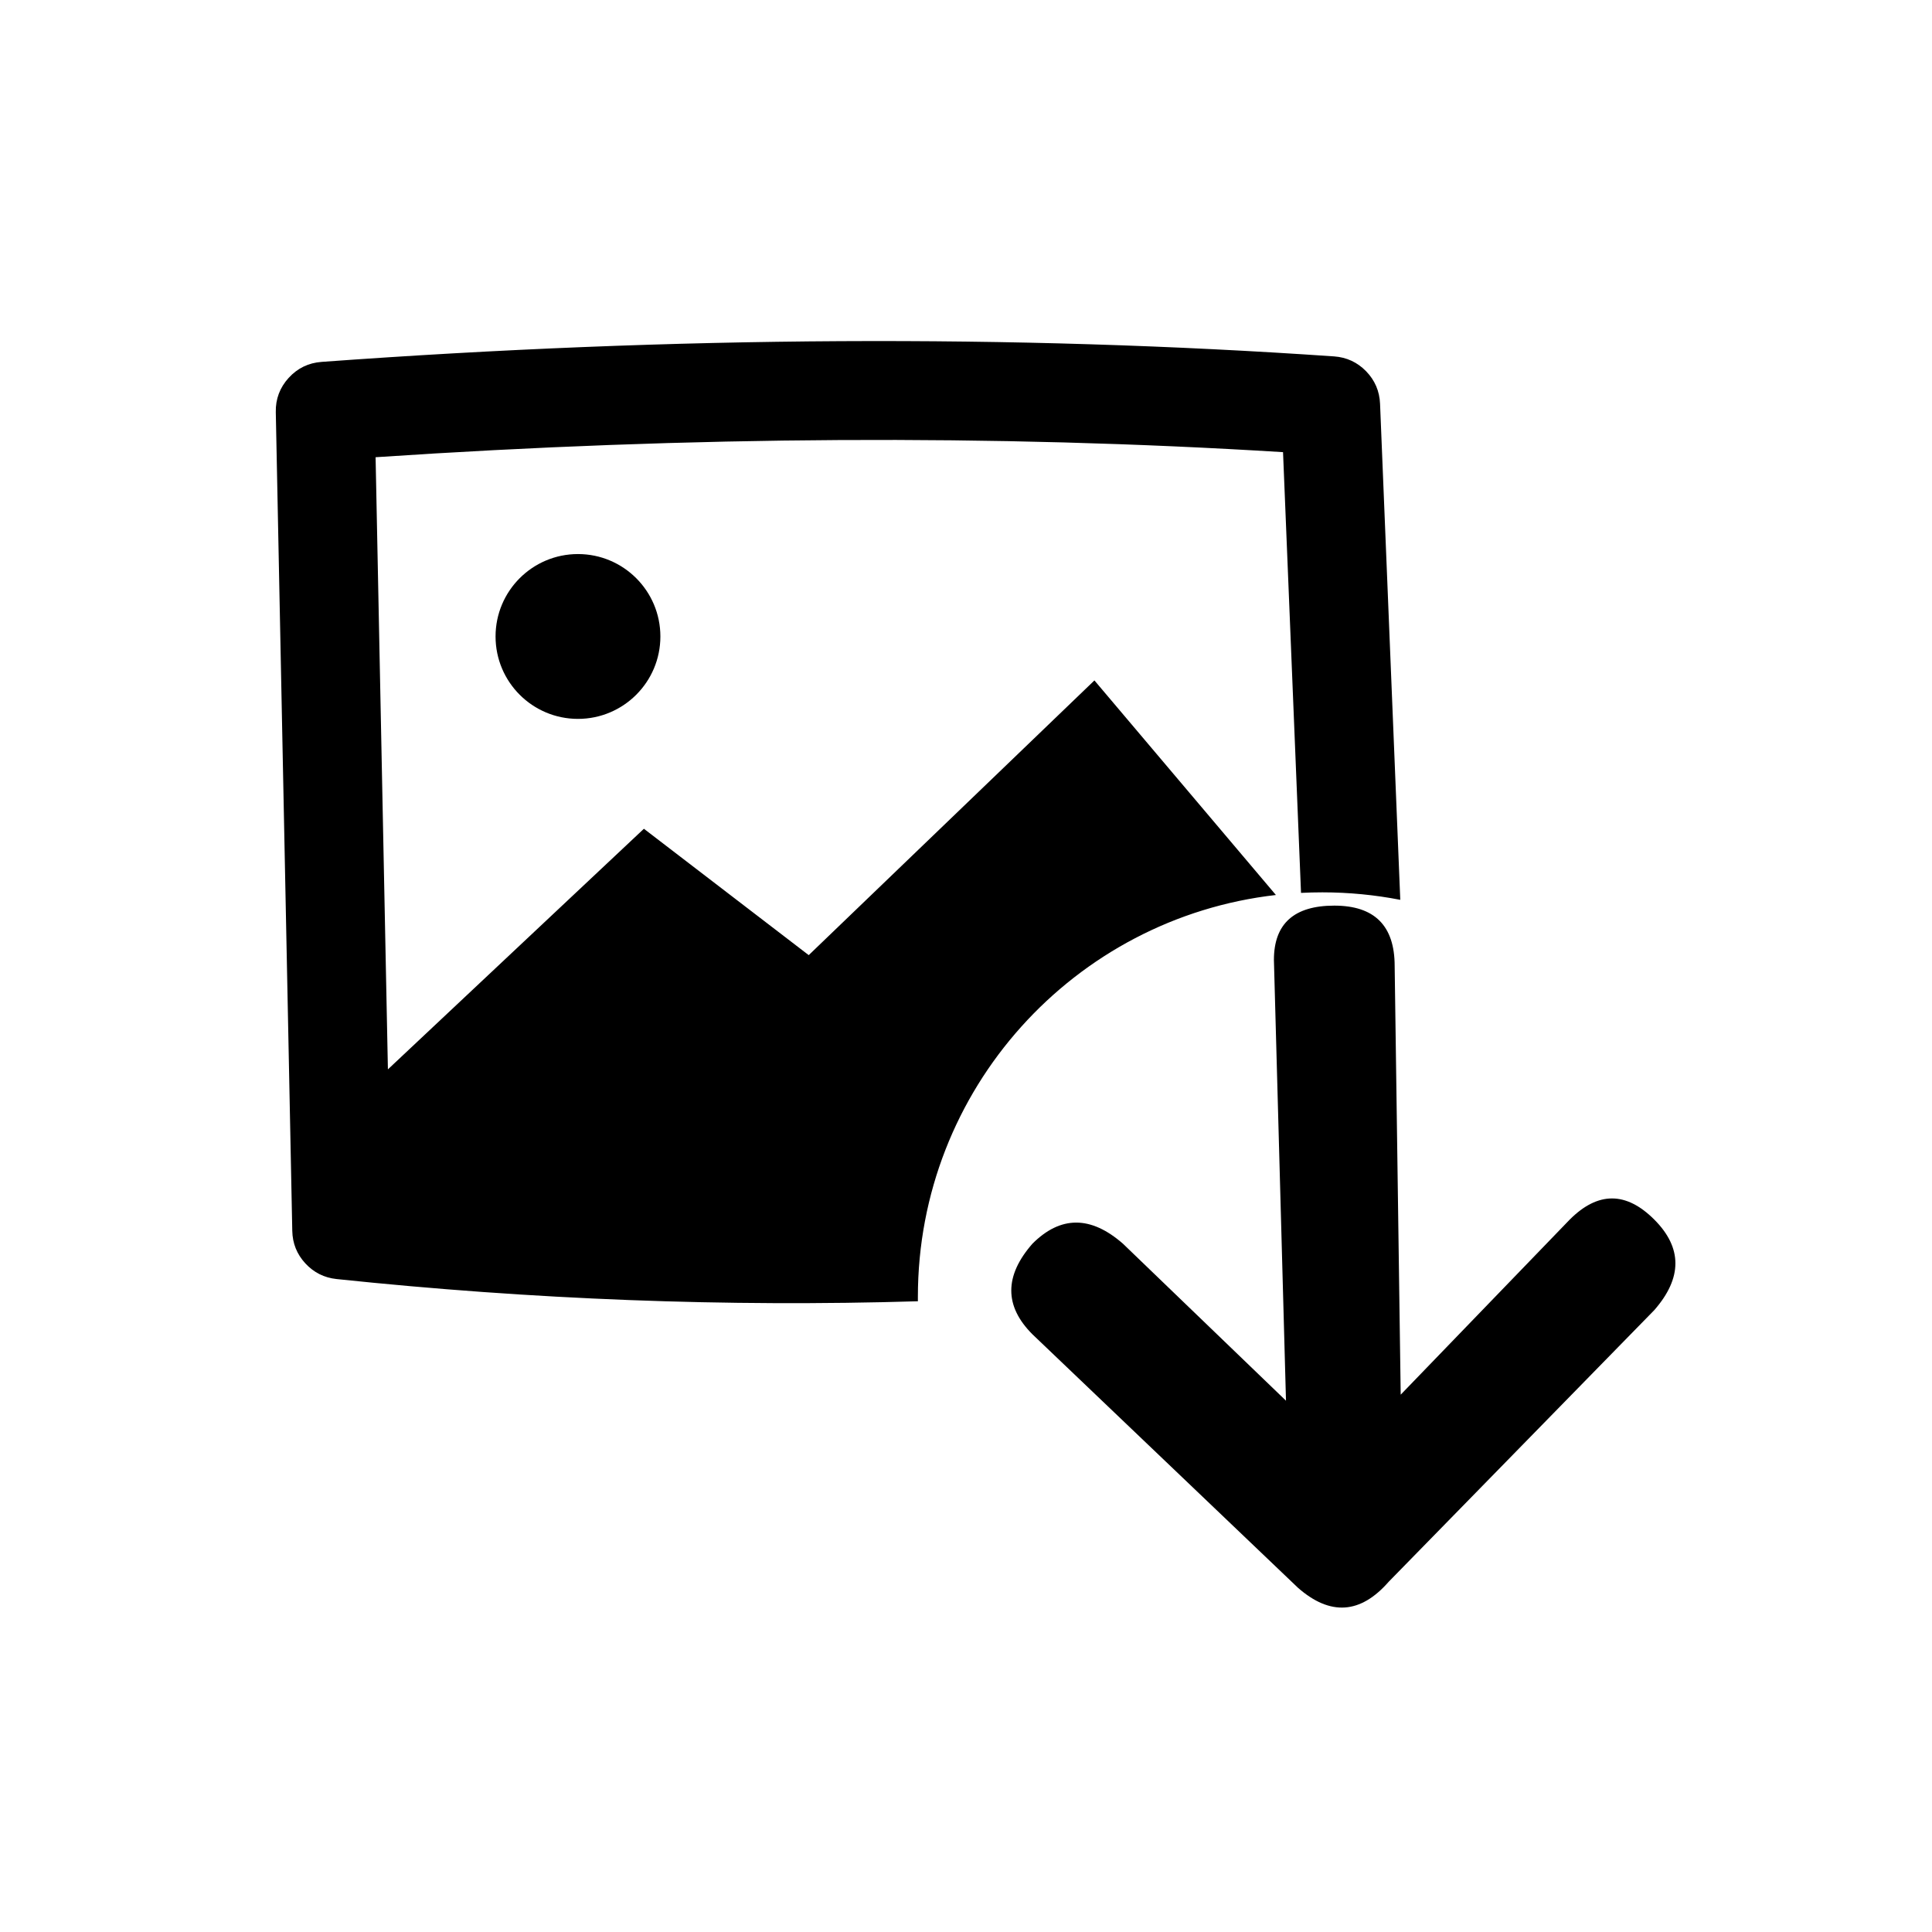
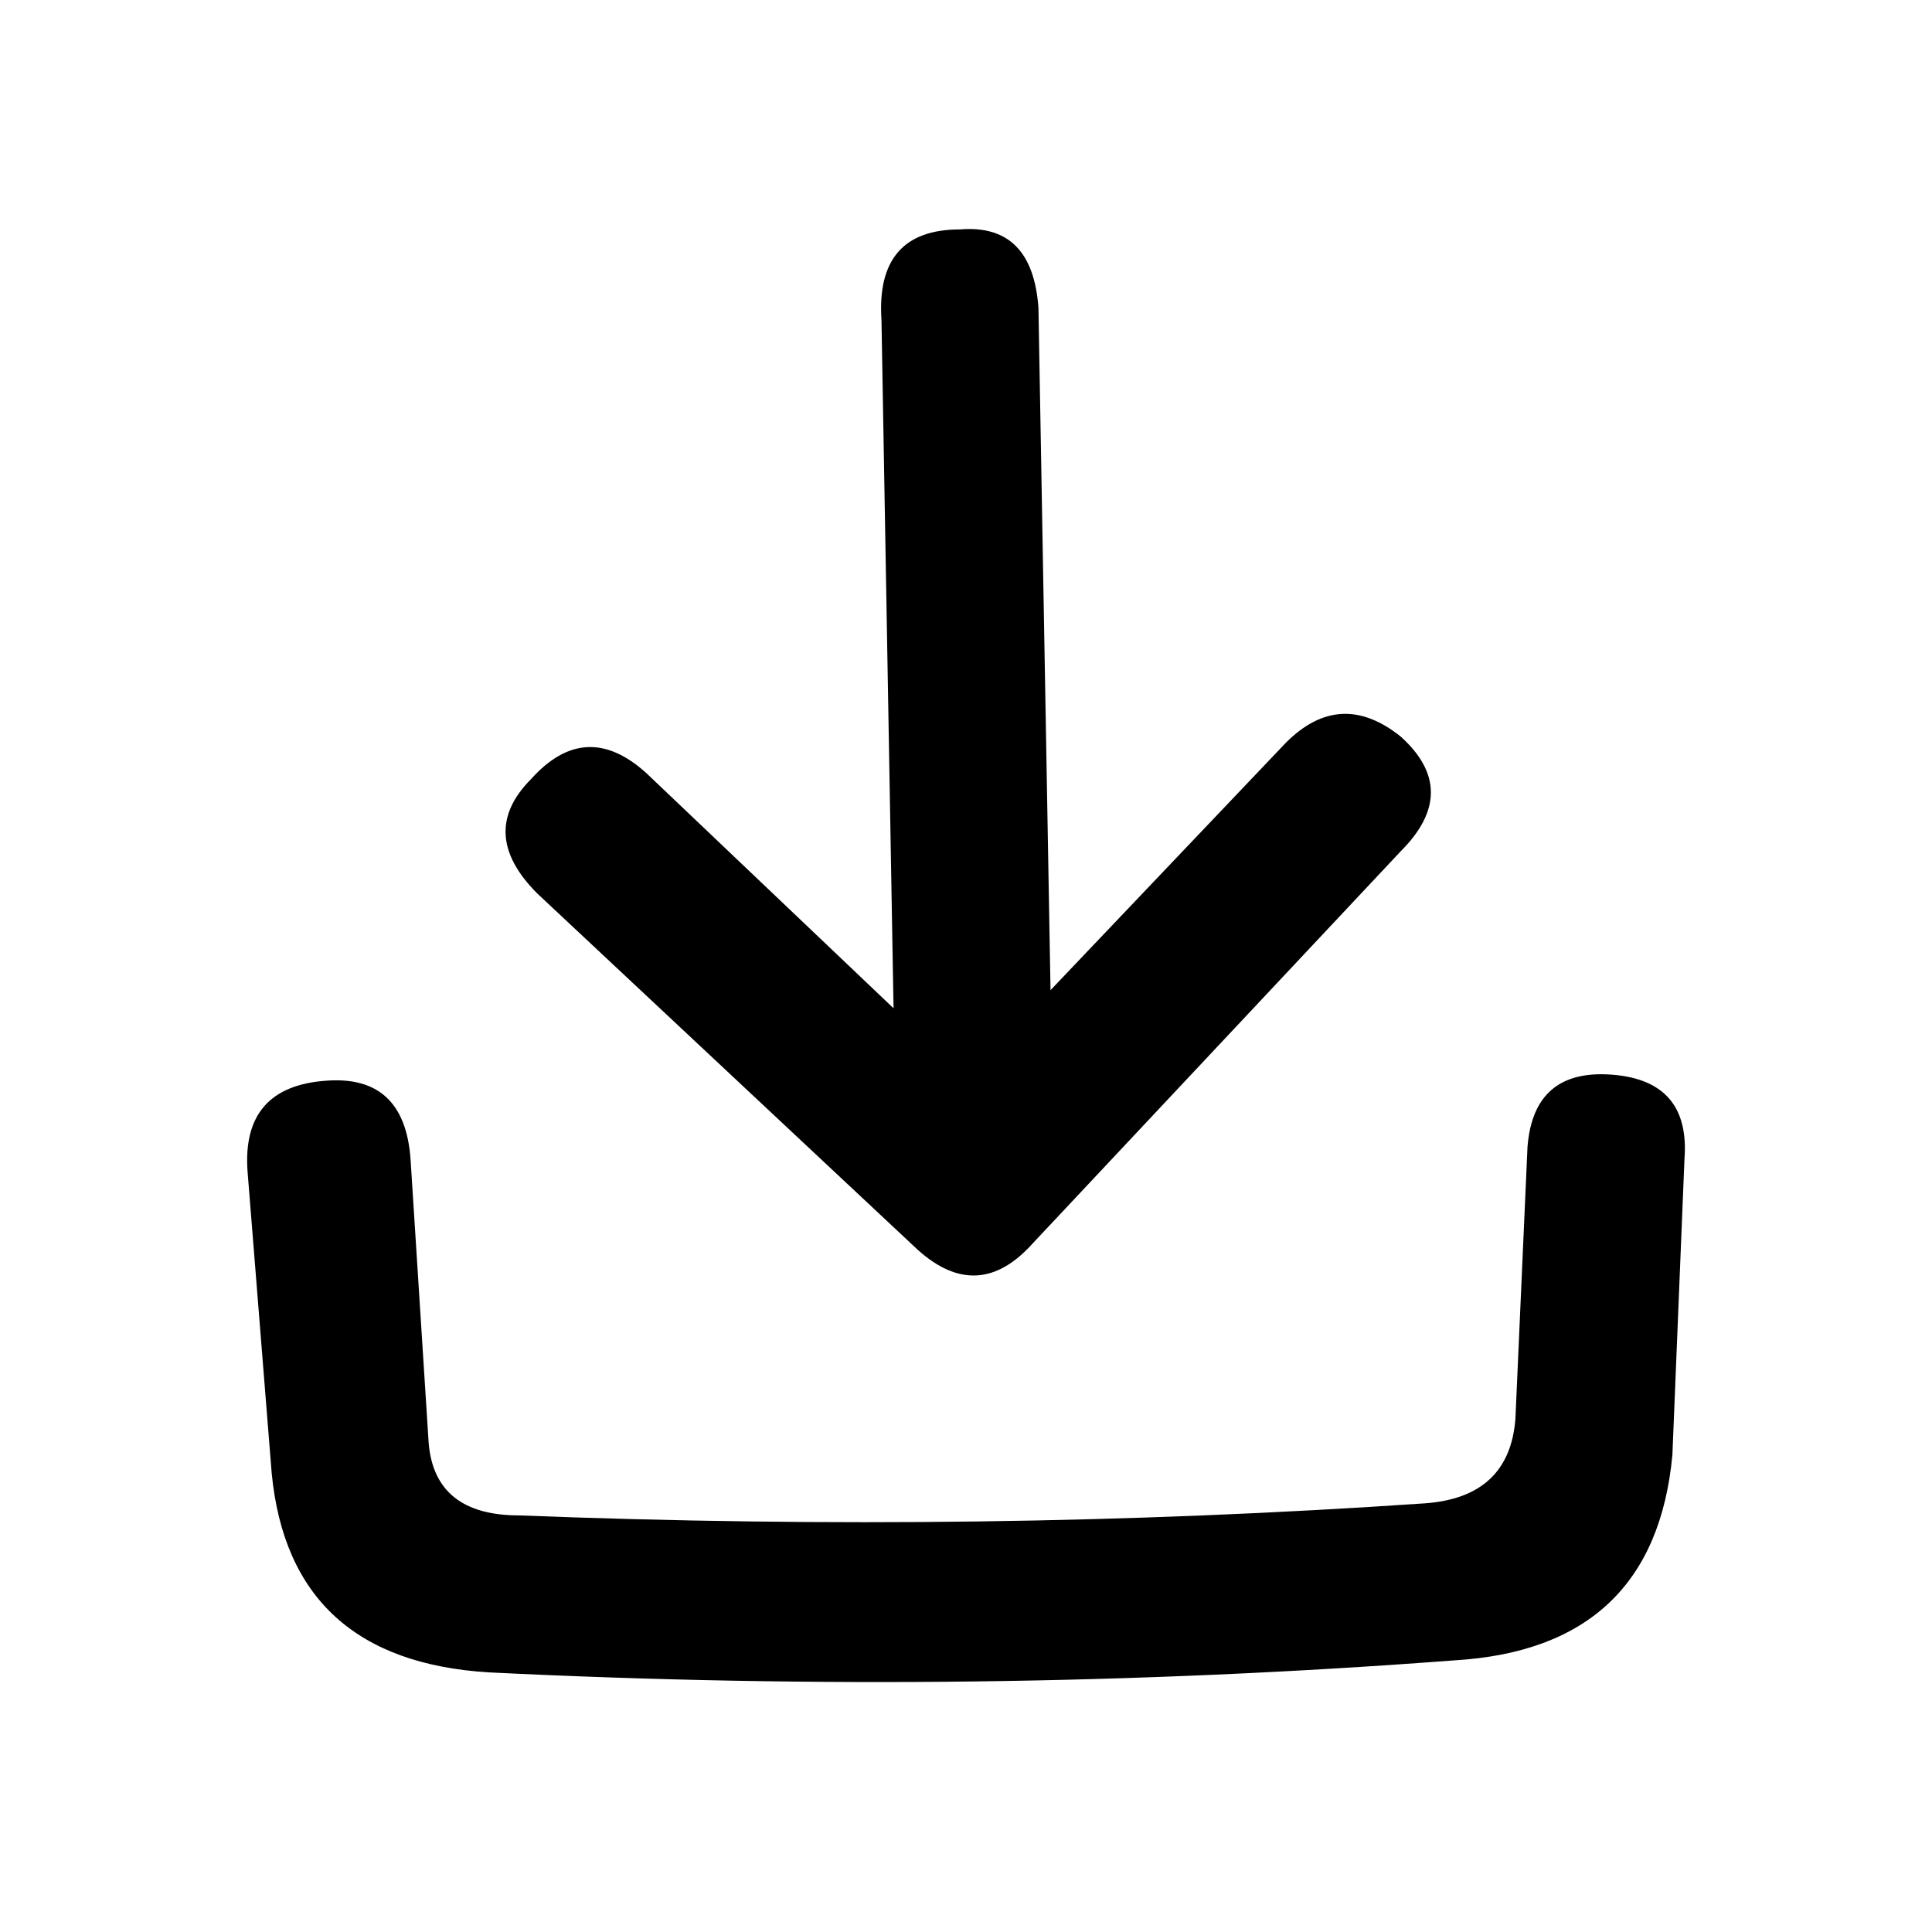
<svg xmlns="http://www.w3.org/2000/svg" viewBox="0 0 32 32">
-   <path d="M5.327 5.994Q14.121 5.353 22.096 5.903Q22.408 5.925 22.627 6.149Q22.845 6.374 22.858 6.687L23.193 14.904C22.776 14.823 22.344 14.78 21.903 14.78C21.784 14.78 21.666 14.783 21.549 14.789L21.251 7.489Q14.074 7.046 6.221 7.573L6.425 17.712L10.665 13.727L13.395 15.82L18.127 11.27L21.133 14.824C17.795 15.205 15.203 18.04 15.203 21.48C15.203 21.504 15.203 21.529 15.203 21.553Q10.445 21.697 5.574 21.185Q5.266 21.152 5.056 20.924Q4.847 20.696 4.841 20.387L4.568 6.827Q4.561 6.501 4.781 6.259Q5.001 6.018 5.327 5.994ZM21.1 15.9 Q21.1 15 22.1 15 Q23.1 15 23.1 16 L23.2 23.1 L26 20.2 Q26.7 19.5 27.4 20.2 Q28.1 20.9 27.4 21.7 L23 26.2 Q22.3 27 21.5 26.3 L17.1 22.1 Q16.4 21.4 17.1 20.6 Q17.8 19.9 18.6 20.6 L21.3 23.2 ZM8.208 10.542C8.208 9.788 8.819 9.177 9.573 9.177C10.326 9.177 10.938 9.788 10.938 10.542C10.938 11.296 10.326 11.907 9.573 11.907C8.819 11.907 8.208 11.296 8.208 10.542Z" />
+   <path d="M14.6 5.3 Q14.5 3.8 15.9 3.8 Q17.1 3.7 17.2 5.1 L17.4 16.4 L21.3 12.3 Q22.2 11.4 23.2 12.2 Q24.2 13.1 23.2 14.1 L17.1 20.6 Q16.2 21.6 15.2 20.7 L8.9 14.8 Q7.9 13.8 8.8 12.9 Q9.7 11.9 10.7 12.8 L14.8 16.7 Z M4.1 19.4 Q4 18 5.4 17.9 Q6.7 17.8 6.8 19.2 L7.1 23.9 Q7.2 25.1 8.6 25.1 Q16.3 25.4 23.6 24.9 Q25 24.8 25.1 23.5 L25.3 19 Q25.4 17.7 26.7 17.8 Q28 17.9 27.9 19.2 L27.7 24.1 Q27.4 27.3 24.1 27.5 Q16.2 28.1 8.1 27.7 Q4.8 27.5 4.5 24.4 Z" />
</svg>
